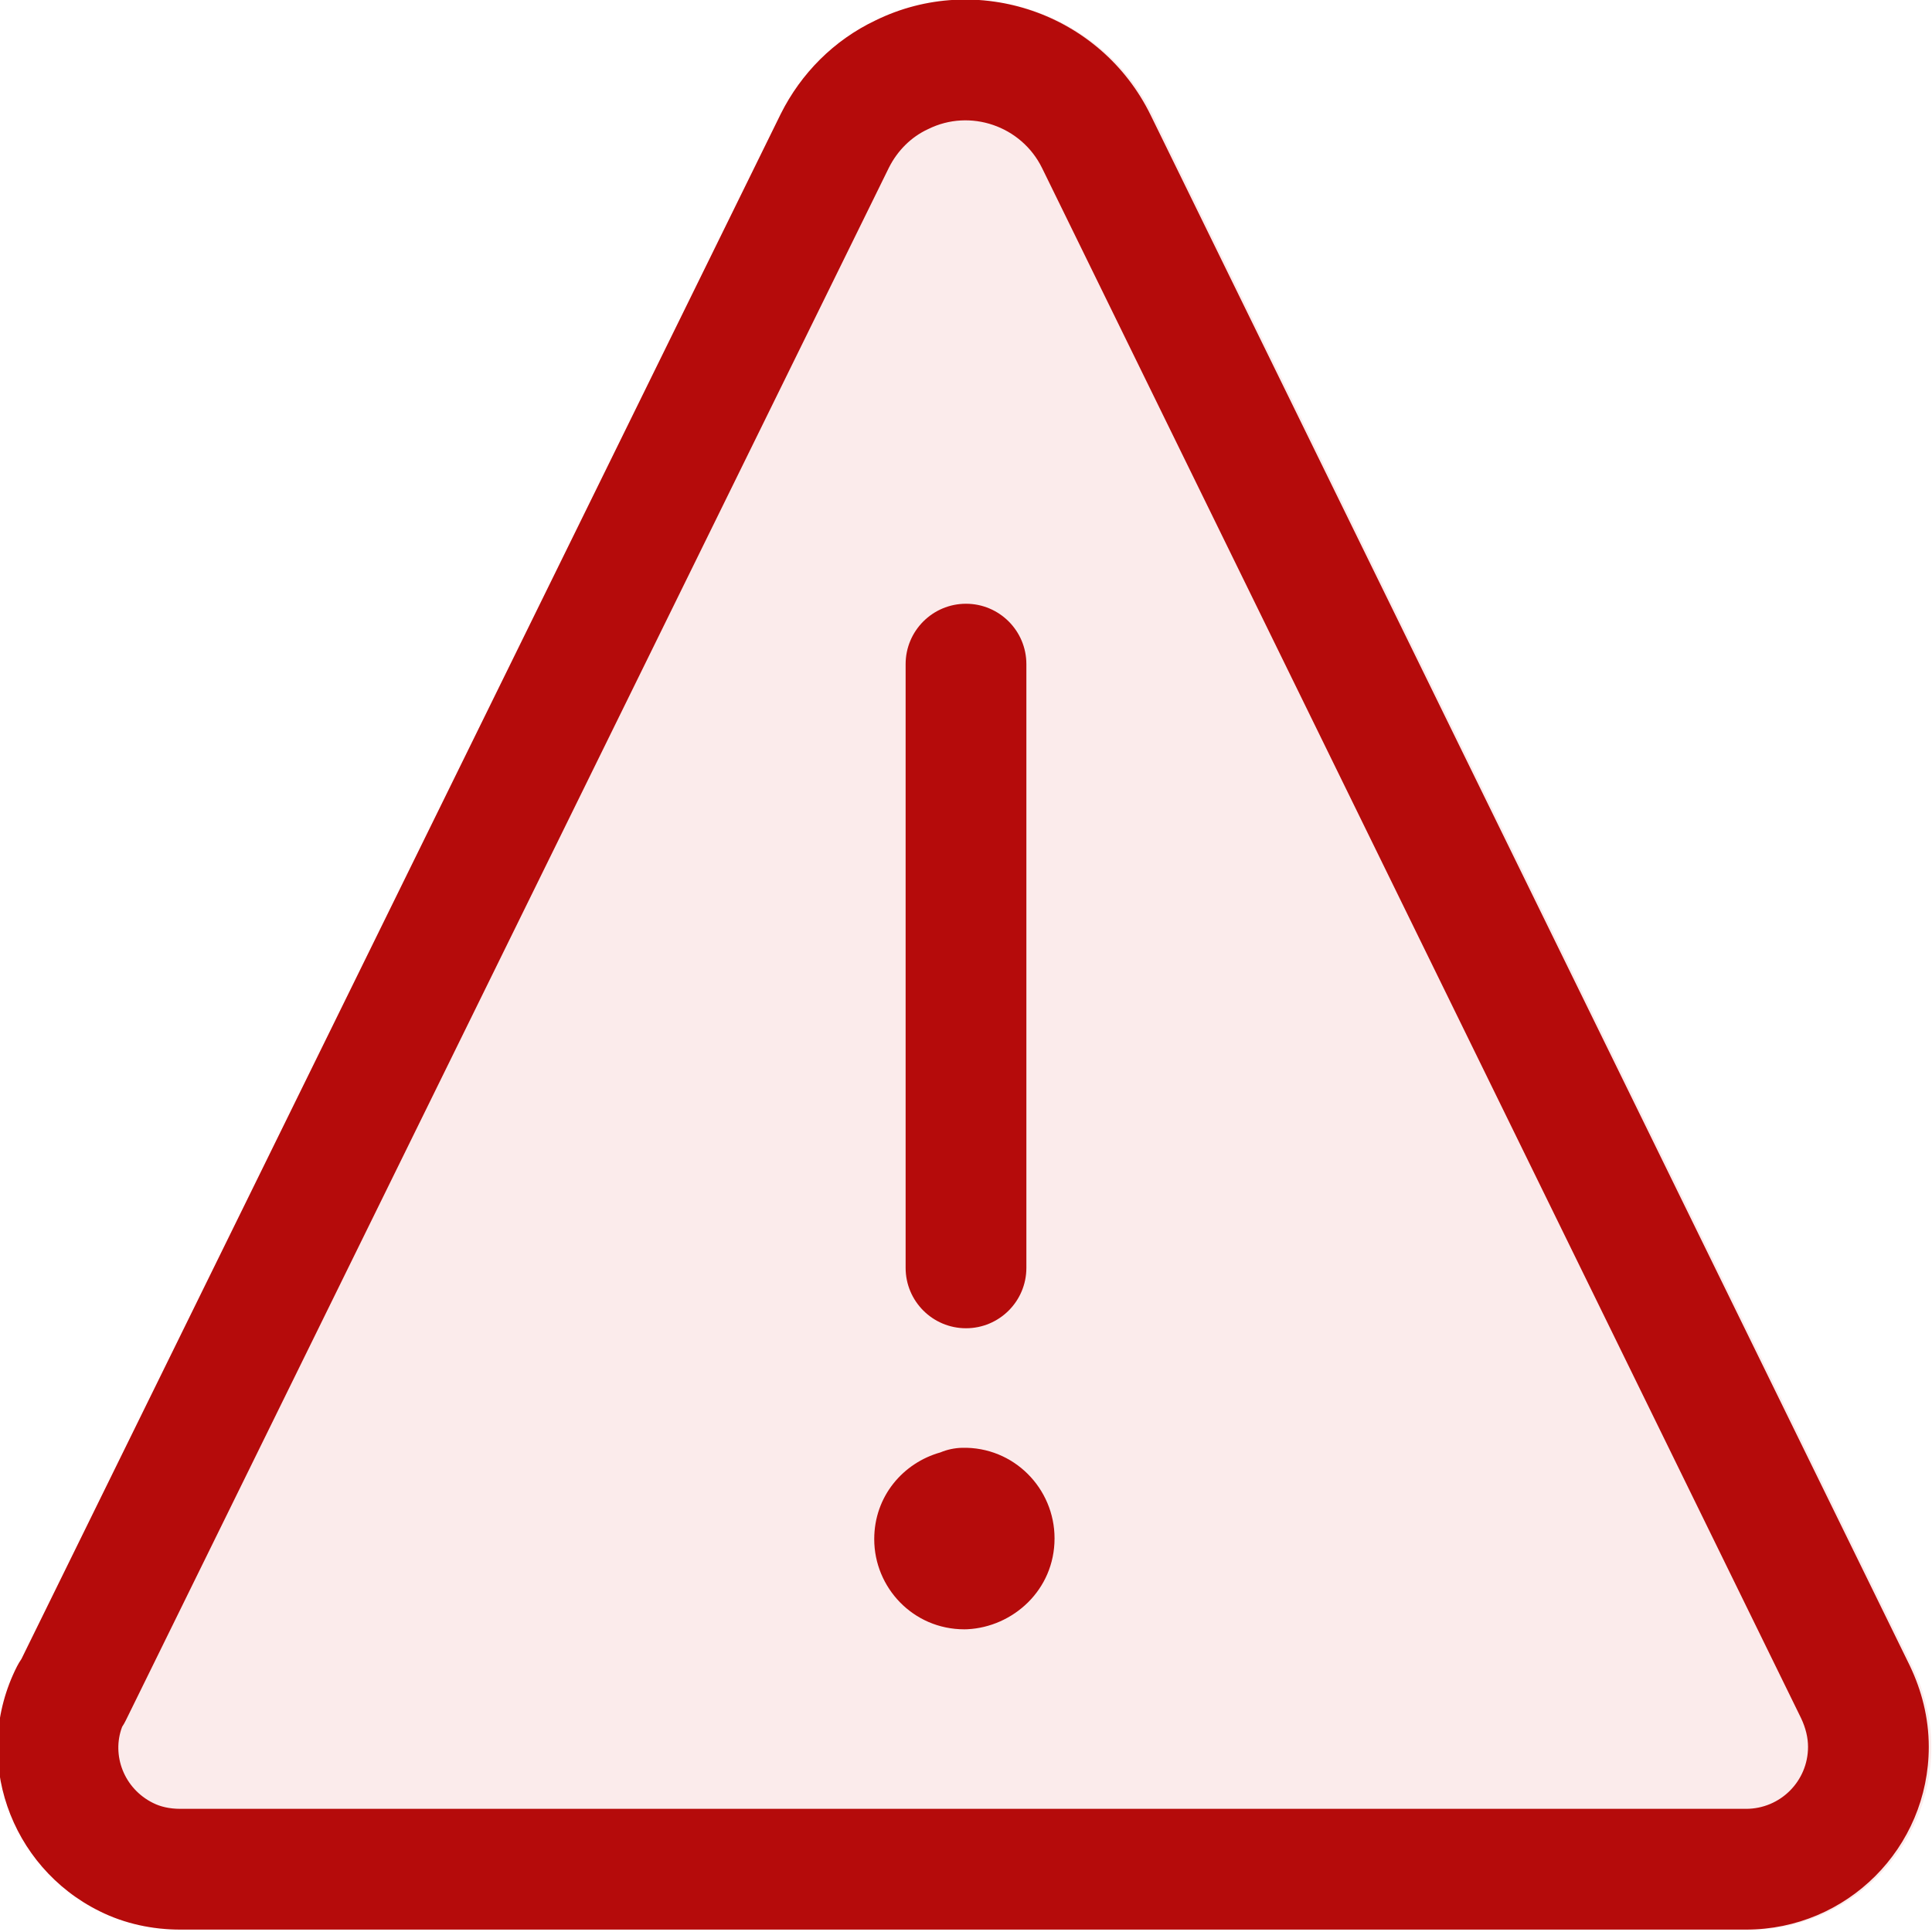
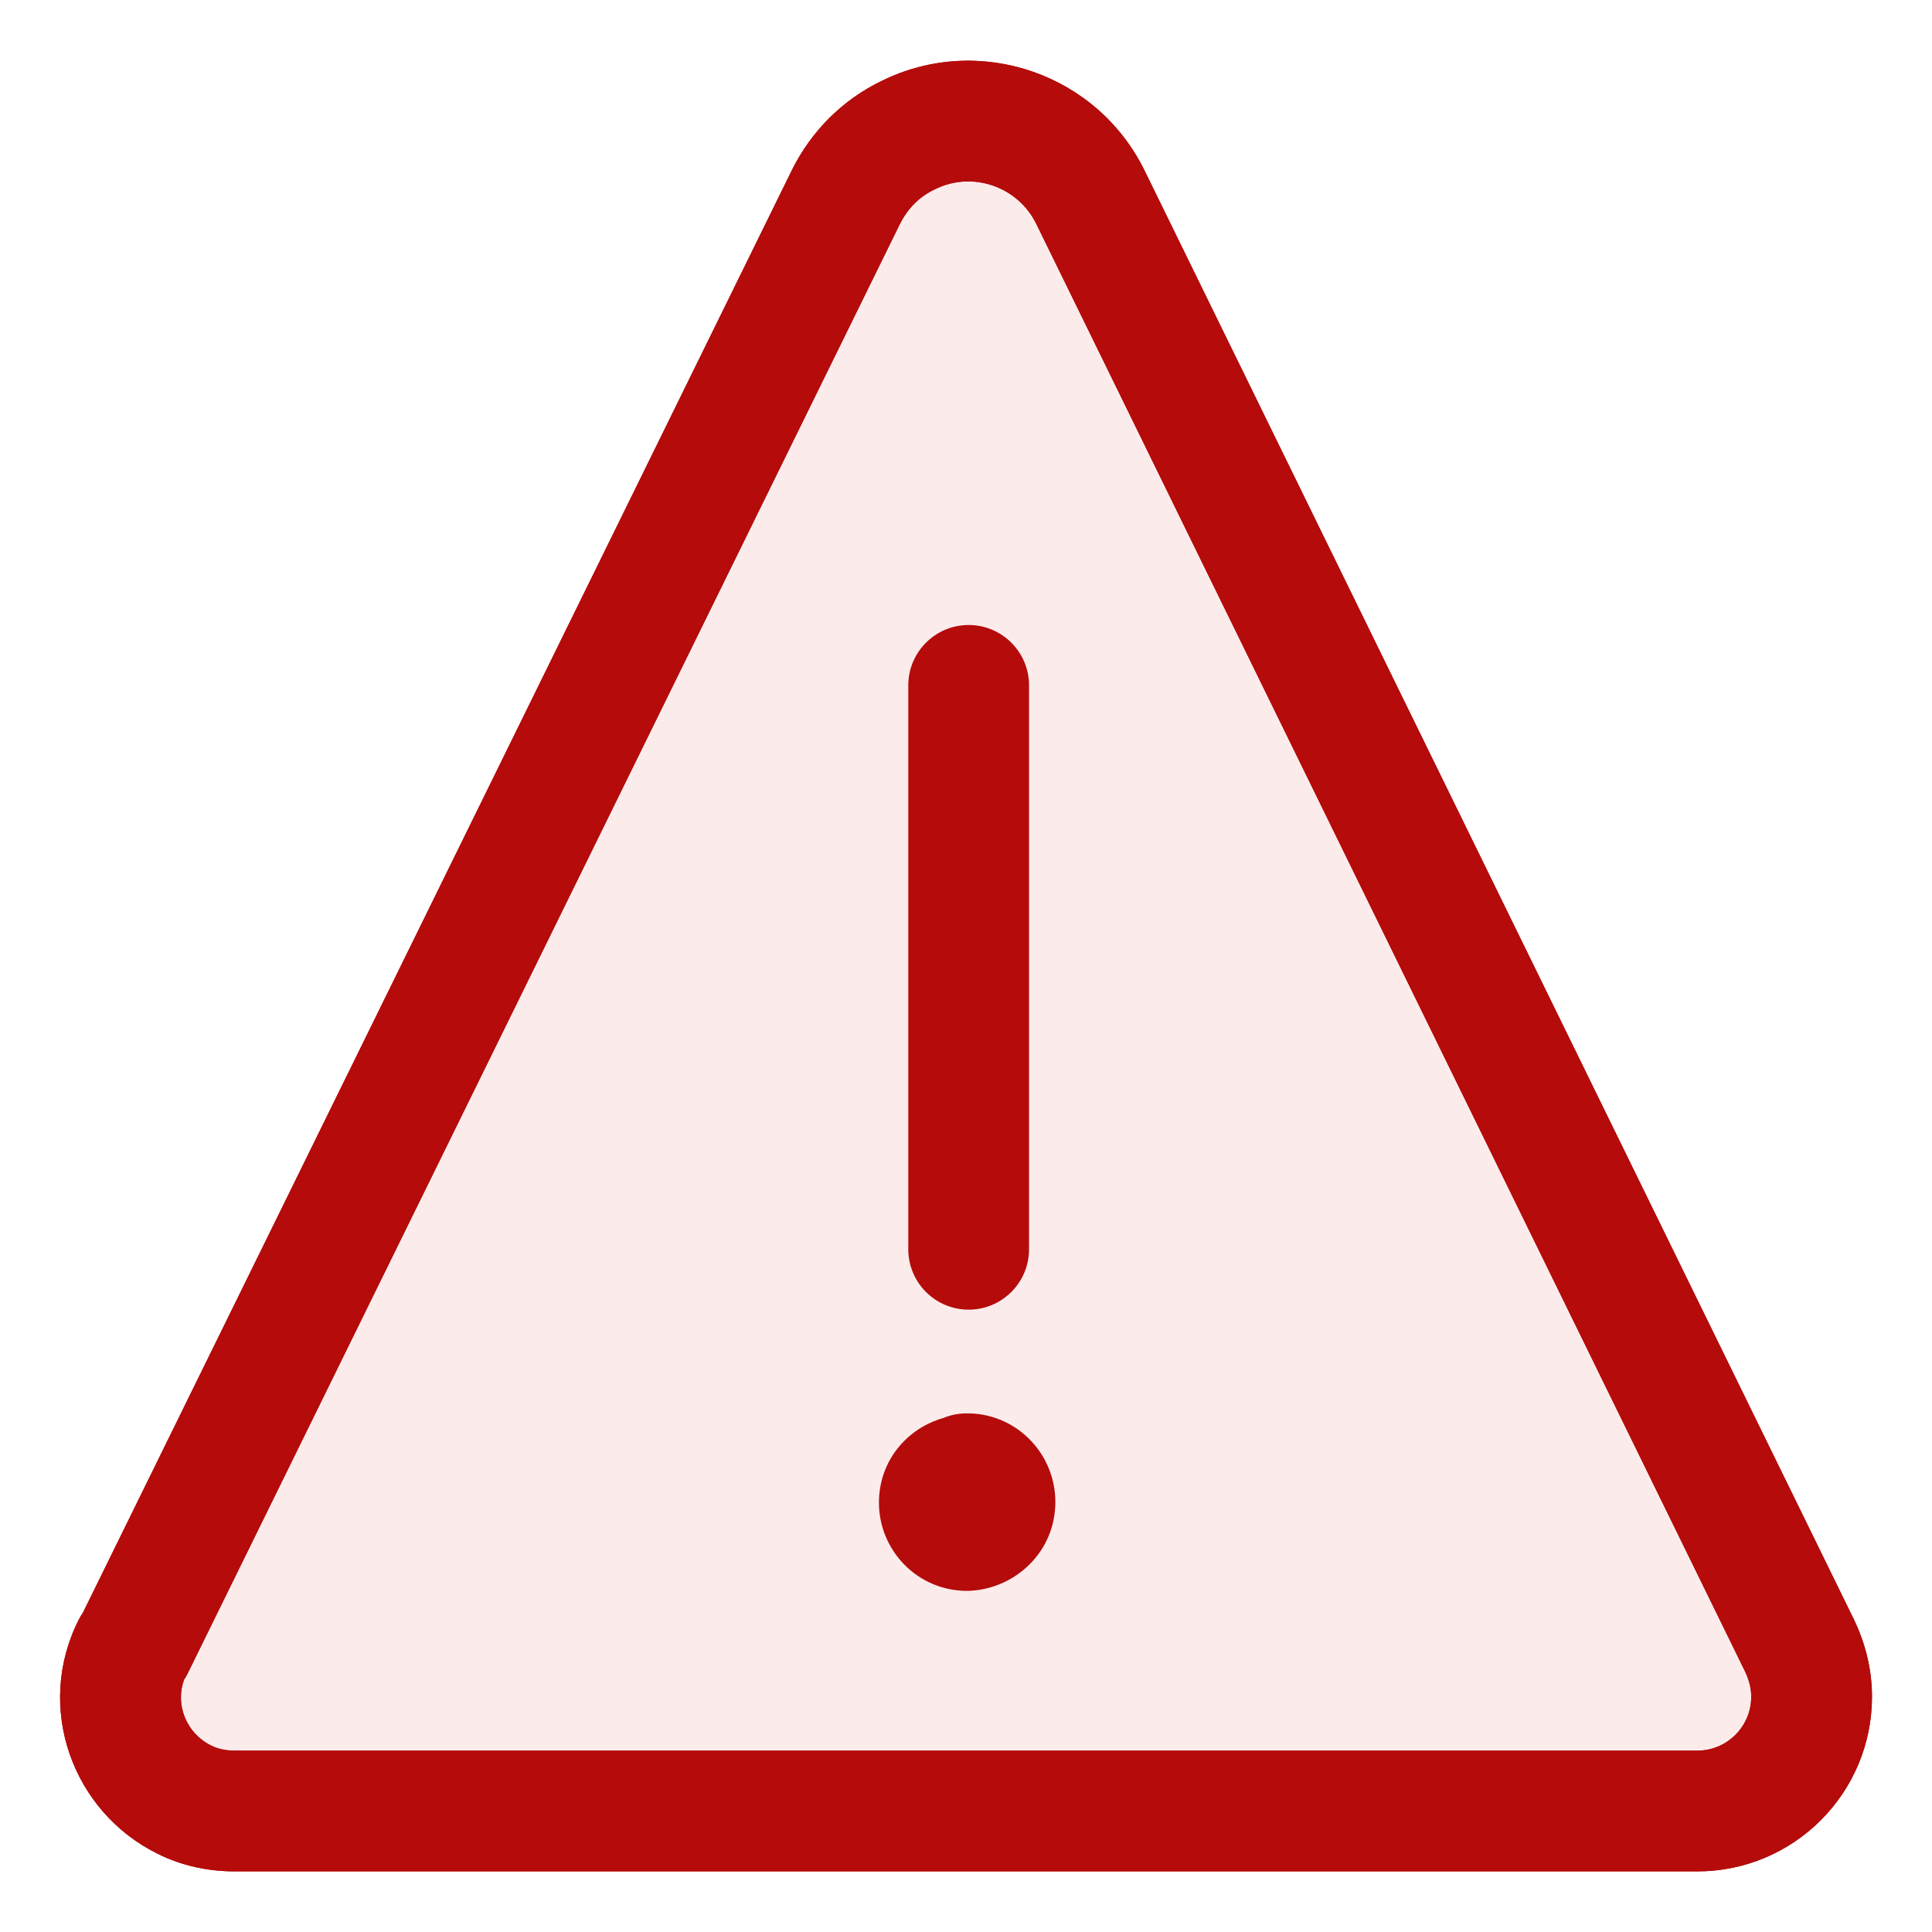
- <svg xmlns="http://www.w3.org/2000/svg" width="48" height="48" viewBox="0 0 48 48" fill="none">
-   <path d="M28.65 2.872L47.51 41.391L47.517 41.406C47.799 41.999 47.983 42.678 47.983 43.411C47.983 45.919 45.951 47.951 43.443 47.951H4.542C3.859 47.951 3.166 47.809 2.535 47.494C0.313 46.395 -0.664 43.679 0.484 41.413C0.517 41.349 0.554 41.287 0.595 41.229L19.461 2.84C19.963 1.836 20.779 1.011 21.81 0.52C24.335 -0.72 27.408 0.333 28.65 2.872Z" fill="#FBEBEB" />
-   <path fill-rule="evenodd" clip-rule="evenodd" d="M28.588 2.861L47.447 41.38L47.454 41.395C47.737 41.988 47.92 42.667 47.92 43.4C47.92 45.908 45.889 47.94 43.38 47.94H4.48C3.796 47.94 3.103 47.798 2.473 47.483C0.25 46.384 -0.726 43.668 0.422 41.402C0.455 41.338 0.491 41.276 0.532 41.218L19.398 2.829C19.9 1.825 20.716 1 21.747 0.509C24.272 -0.731 27.346 0.322 28.588 2.861ZM25.892 4.179C25.376 3.123 24.097 2.694 23.065 3.205L23.041 3.216C22.639 3.406 22.3 3.737 22.084 4.167L22.082 4.171L3.126 42.742C3.099 42.798 3.068 42.851 3.034 42.903C2.768 43.608 3.079 44.437 3.804 44.795L3.811 44.798C3.979 44.883 4.205 44.94 4.48 44.94H43.38C44.232 44.94 44.92 44.252 44.92 43.4C44.92 43.175 44.864 42.936 44.749 42.691L25.892 4.179Z" fill="#B50B0B" />
-   <path fill-rule="evenodd" clip-rule="evenodd" d="M23.904 35.97C25.187 35.94 26.2 36.979 26.2 38.22C26.2 39.507 25.163 40.422 24.035 40.478C24.01 40.479 23.985 40.48 23.96 40.48C22.685 40.48 21.72 39.442 21.72 38.24C21.72 37.17 22.441 36.344 23.363 36.085C23.53 36.015 23.712 35.975 23.904 35.97Z" fill="#B50B0B" />
-   <path fill-rule="evenodd" clip-rule="evenodd" d="M24 15C24.828 15 25.5 15.672 25.5 16.5V31.5C25.5 32.328 24.828 33 24 33C23.172 33 22.5 32.328 22.5 31.5V16.5C22.5 15.672 23.172 15 24 15Z" fill="#B50B0B" />
+ <svg xmlns="http://www.w3.org/2000/svg" width="16" height="16" viewBox="0 0 16 16" fill="none">
+   <path d="M9.031 1.635C8.757 1.074 8.078 0.844 7.524 1.118C7.3 1.224 7.119 1.404 7.007 1.628L1.104 13.64H1.098C0.861 14.107 1.06 14.674 1.528 14.904C1.652 14.966 1.795 14.998 1.945 14.998H14.056C14.579 14.998 15.003 14.574 15.003 14.051C15.003 13.902 14.965 13.758 14.903 13.628L9.031 1.635Z" fill="#FBEBEB" />
+   <path fill-rule="evenodd" clip-rule="evenodd" d="M7.306 0.668C8.109 0.274 9.086 0.608 9.48 1.415L15.354 13.413C15.444 13.601 15.503 13.817 15.503 14.051C15.503 14.85 14.855 15.498 14.056 15.498H1.945C1.727 15.498 1.507 15.453 1.305 15.352C0.597 15.002 0.286 14.137 0.652 13.414C0.662 13.394 0.674 13.374 0.687 13.355L6.56 1.405C6.719 1.086 6.979 0.824 7.306 0.668ZM8.582 1.854C8.429 1.542 8.051 1.415 7.746 1.566L7.738 1.57C7.619 1.626 7.519 1.723 7.455 1.851C7.455 1.851 7.455 1.852 7.454 1.852L1.553 13.861C1.544 13.878 1.535 13.895 1.524 13.911C1.45 14.114 1.539 14.352 1.749 14.456L1.751 14.457C1.798 14.481 1.864 14.498 1.945 14.498H14.056C14.303 14.498 14.503 14.298 14.503 14.051C14.503 13.987 14.487 13.917 14.453 13.845L8.582 1.854Z" fill="#B50B0B" />
+   <path fill-rule="evenodd" clip-rule="evenodd" d="M7.992 11.705C8.41 11.695 8.74 12.034 8.74 12.438C8.74 12.858 8.402 13.156 8.035 13.174C8.026 13.175 8.018 13.175 8.01 13.175C7.594 13.175 7.279 12.836 7.279 12.445C7.279 12.096 7.513 11.828 7.813 11.743C7.868 11.72 7.928 11.707 7.992 11.705Z" fill="#B50B0B" />
+   <path fill-rule="evenodd" clip-rule="evenodd" d="M8.022 5.176C8.298 5.176 8.522 5.4 8.522 5.676V10.346C8.522 10.622 8.298 10.846 8.022 10.846C7.746 10.846 7.522 10.622 7.522 10.346V5.676C7.522 5.4 7.746 5.176 8.022 5.176Z" fill="#B50B0B" />
+   <path fill-rule="evenodd" clip-rule="evenodd" d="M7.306 0.668C8.109 0.274 9.086 0.608 9.48 1.415L15.354 13.413C15.444 13.601 15.503 13.817 15.503 14.051C15.503 14.85 14.855 15.498 14.056 15.498H1.945C1.727 15.498 1.507 15.453 1.305 15.352C0.597 15.002 0.286 14.137 0.652 13.414C0.662 13.394 0.674 13.374 0.687 13.355L6.56 1.405C6.719 1.086 6.979 0.824 7.306 0.668ZM8.582 1.854C8.429 1.542 8.051 1.415 7.746 1.566L7.738 1.57C7.619 1.626 7.519 1.723 7.455 1.851C7.455 1.851 7.455 1.852 7.454 1.852L1.553 13.861C1.544 13.878 1.535 13.895 1.524 13.911C1.45 14.114 1.539 14.352 1.749 14.456L1.751 14.457C1.798 14.481 1.864 14.498 1.945 14.498H14.056C14.303 14.498 14.503 14.298 14.503 14.051C14.503 13.987 14.487 13.917 14.453 13.845L8.582 1.854Z" fill="#B50B0B" />
</svg>
